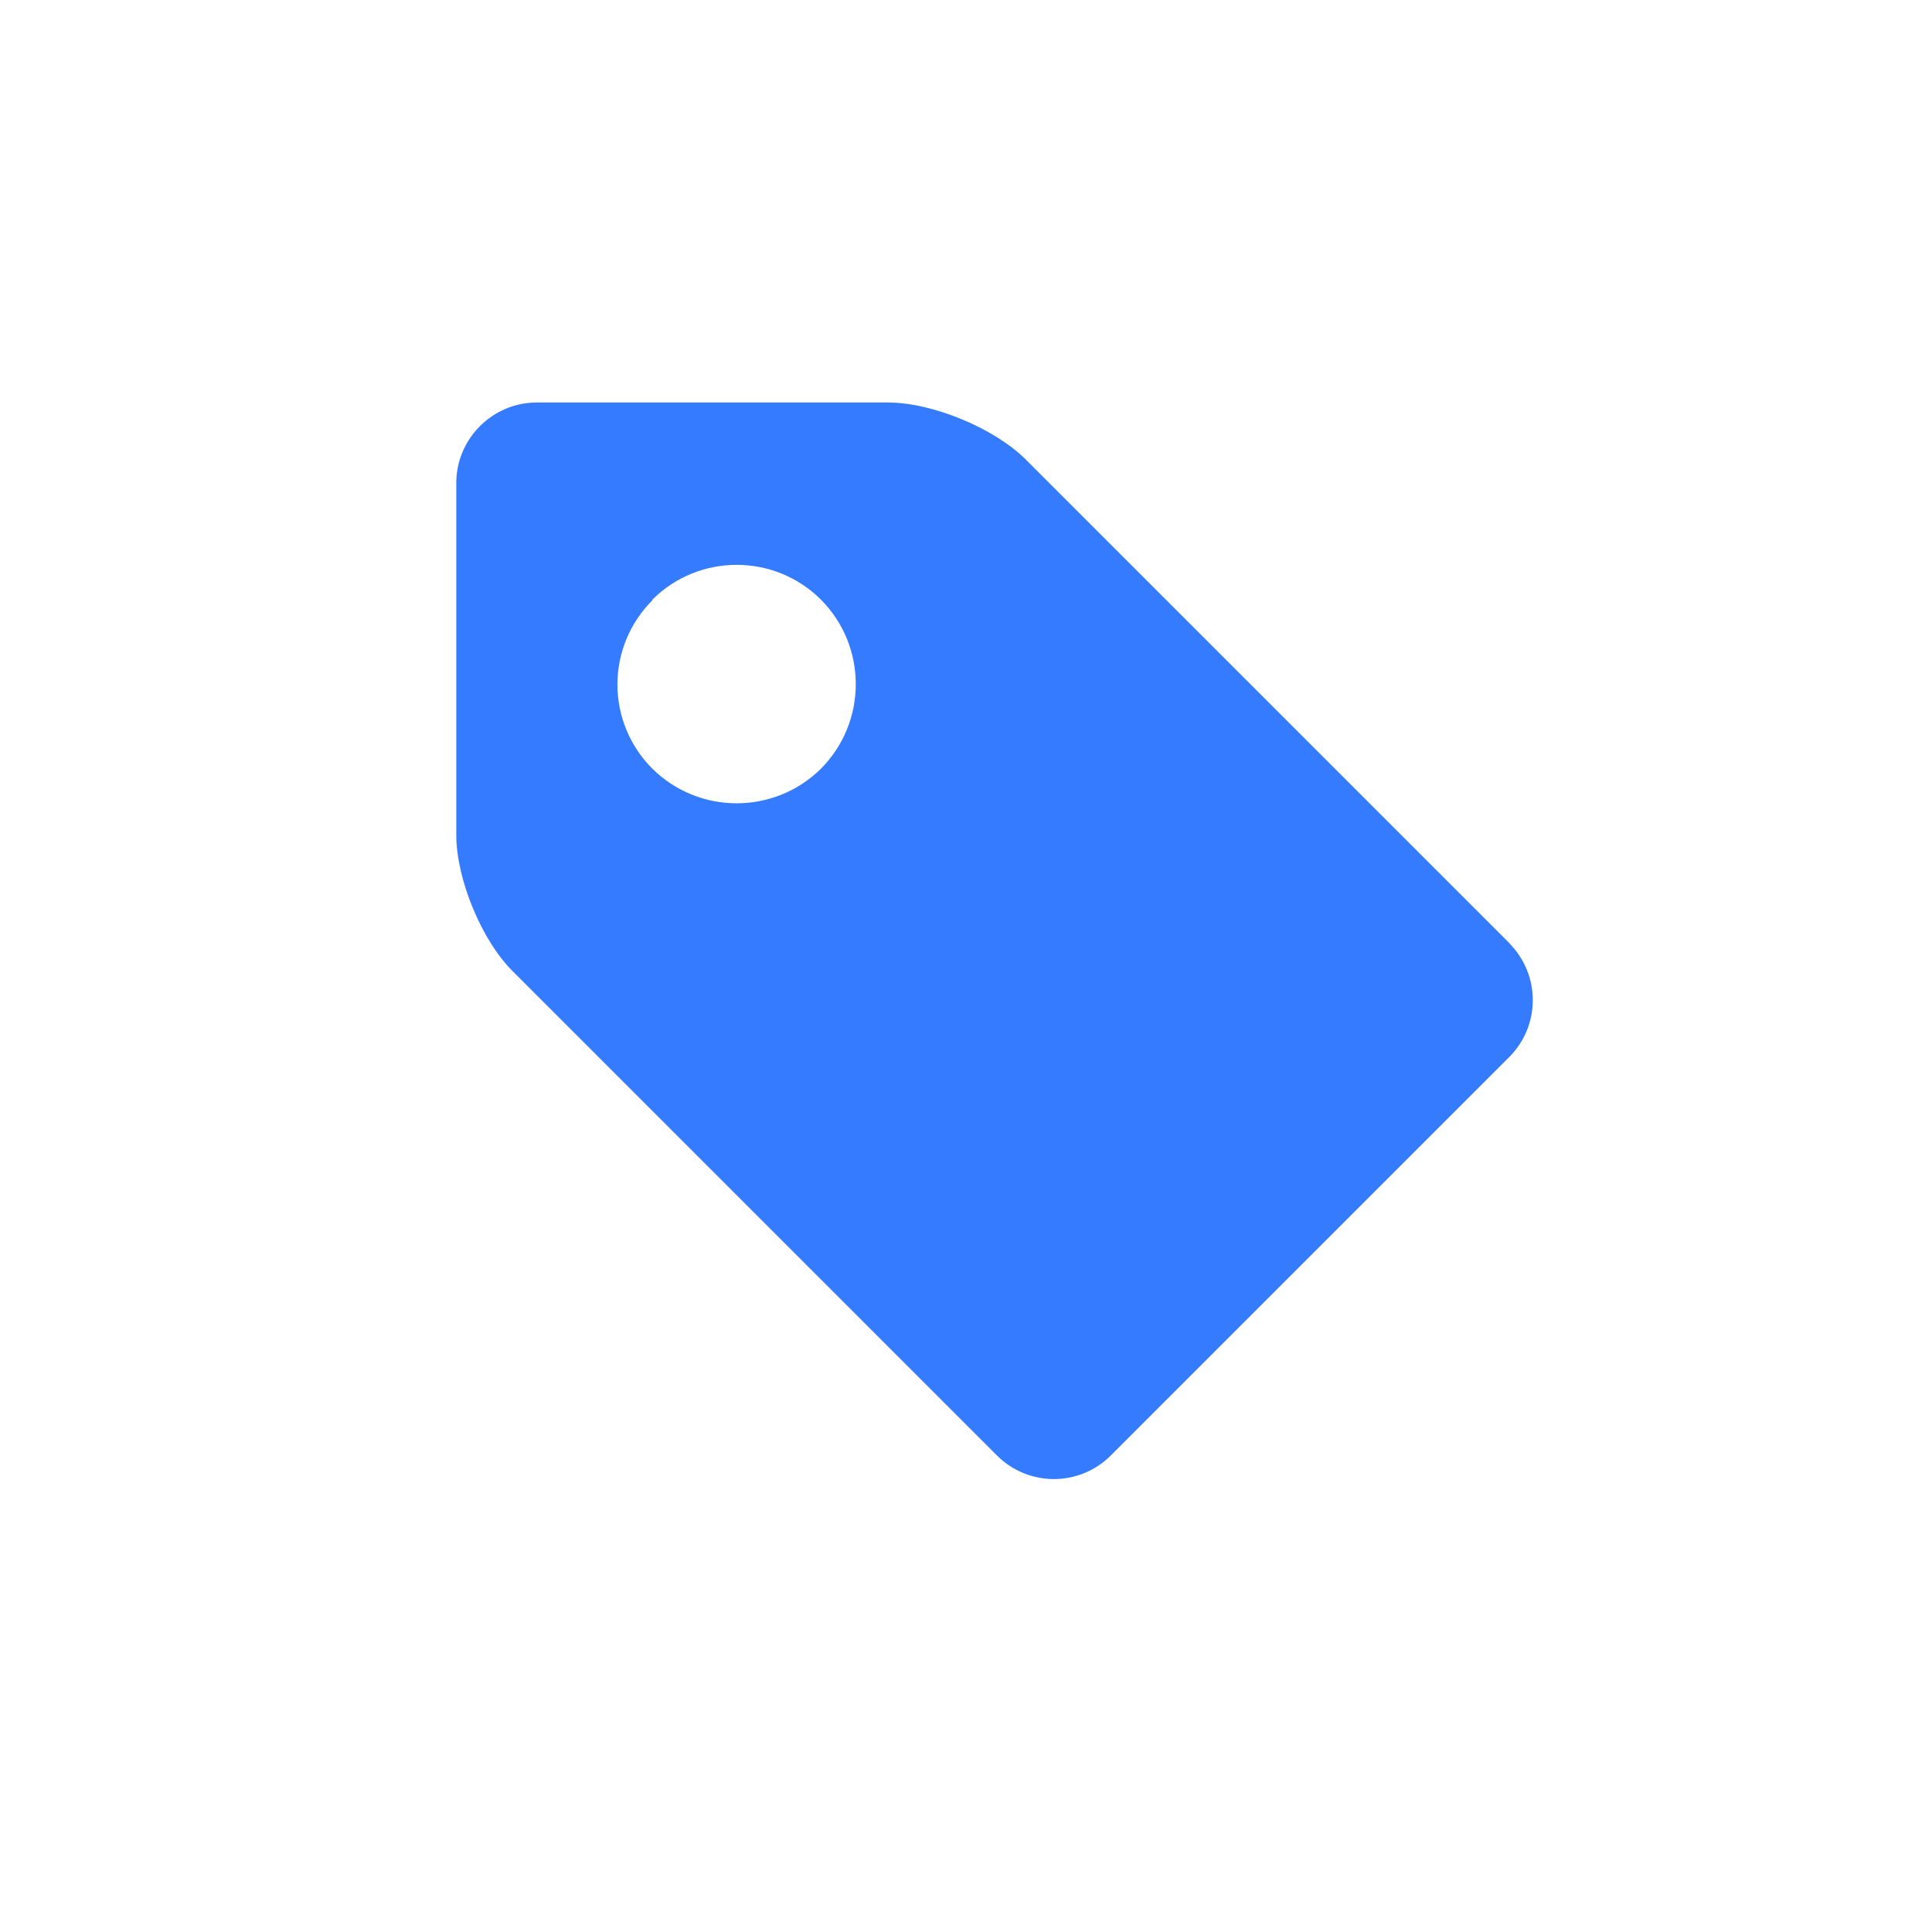
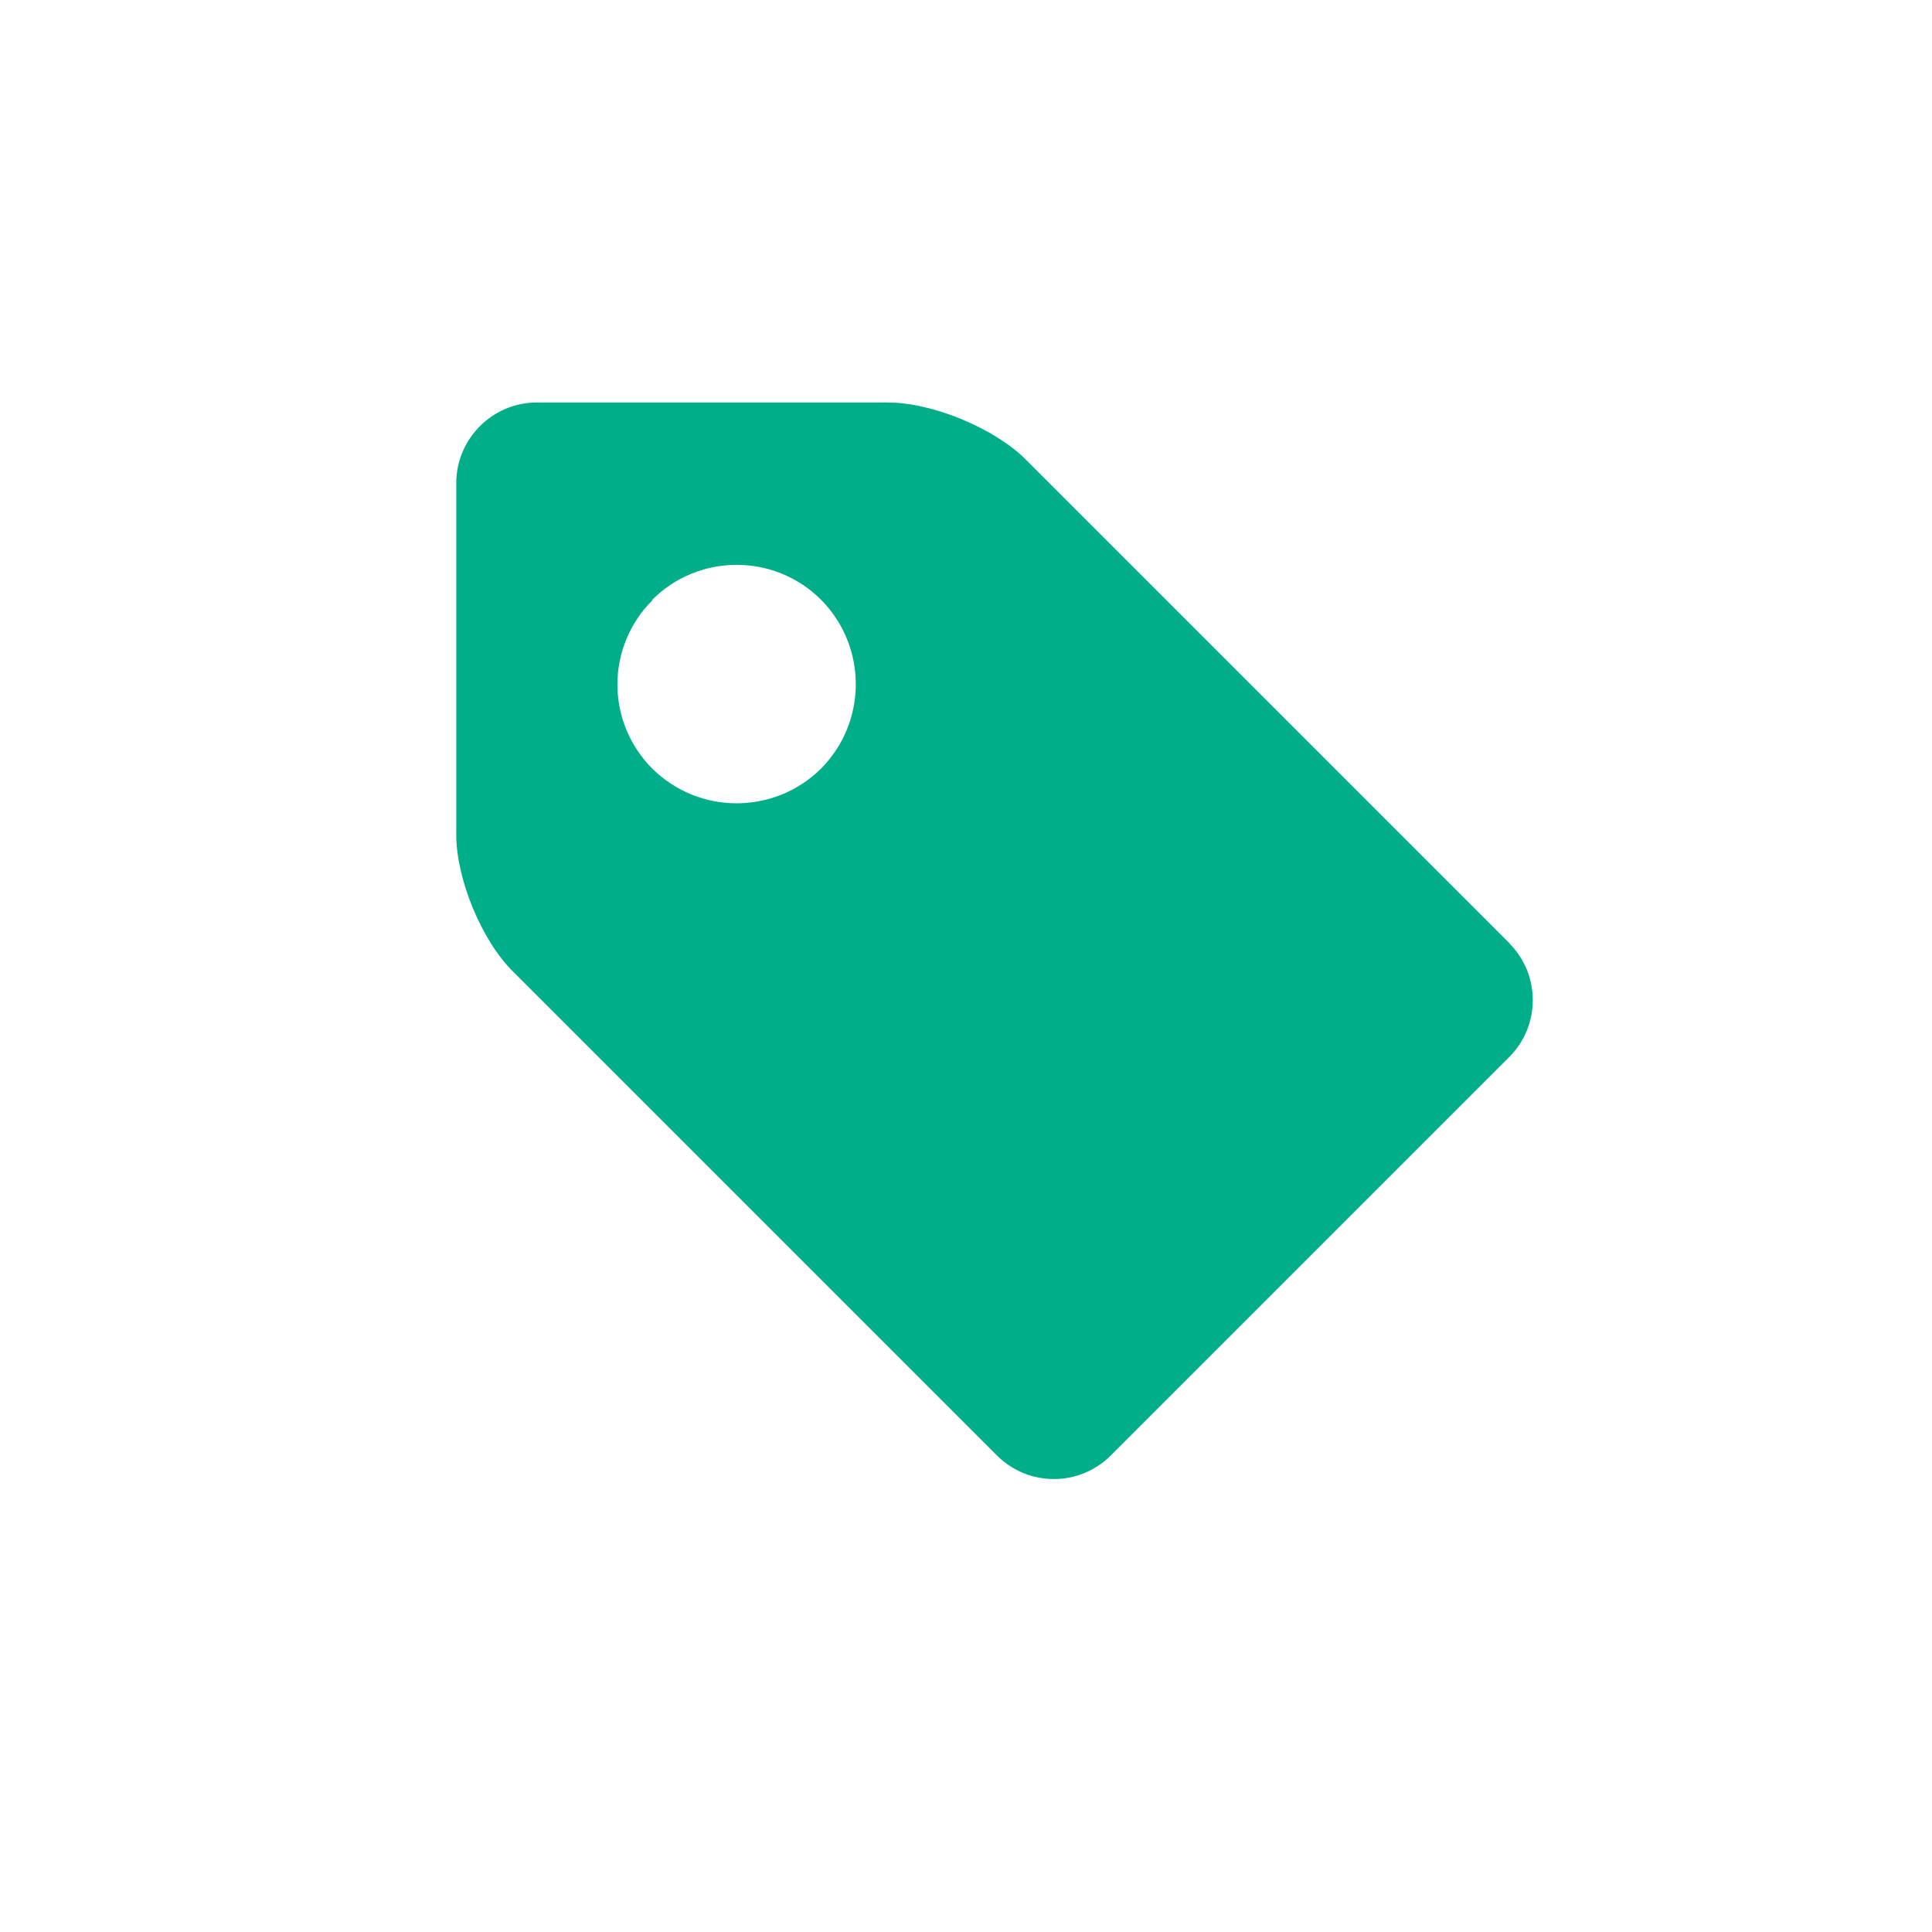
<svg xmlns="http://www.w3.org/2000/svg" width="24" height="24" viewBox="0 0 24 24">
-   <style>* { fill: #347bff }</style>
+   <style>* { fill: #00af89 }</style>
  <path d="M18.748 11.717a1 1 0 0 1 0 1.414l-4.95 4.95a1 1 0 0 1-1.413 0l-6.01-6.01c-.39-.382-.707-1.15-.707-1.7V6c0-.55.45-1 1-1h4.363c.55 0 1.32.318 1.71.707l6.01 6.01zM8.104 7.457a1.477 1.477 0 0 0 0 2.092 1.49 1.49 0 0 0 2.094 0 1.49 1.49 0 0 0 0-2.1 1.484 1.484 0 0 0-2.094 0z" id="tag" />
</svg>
